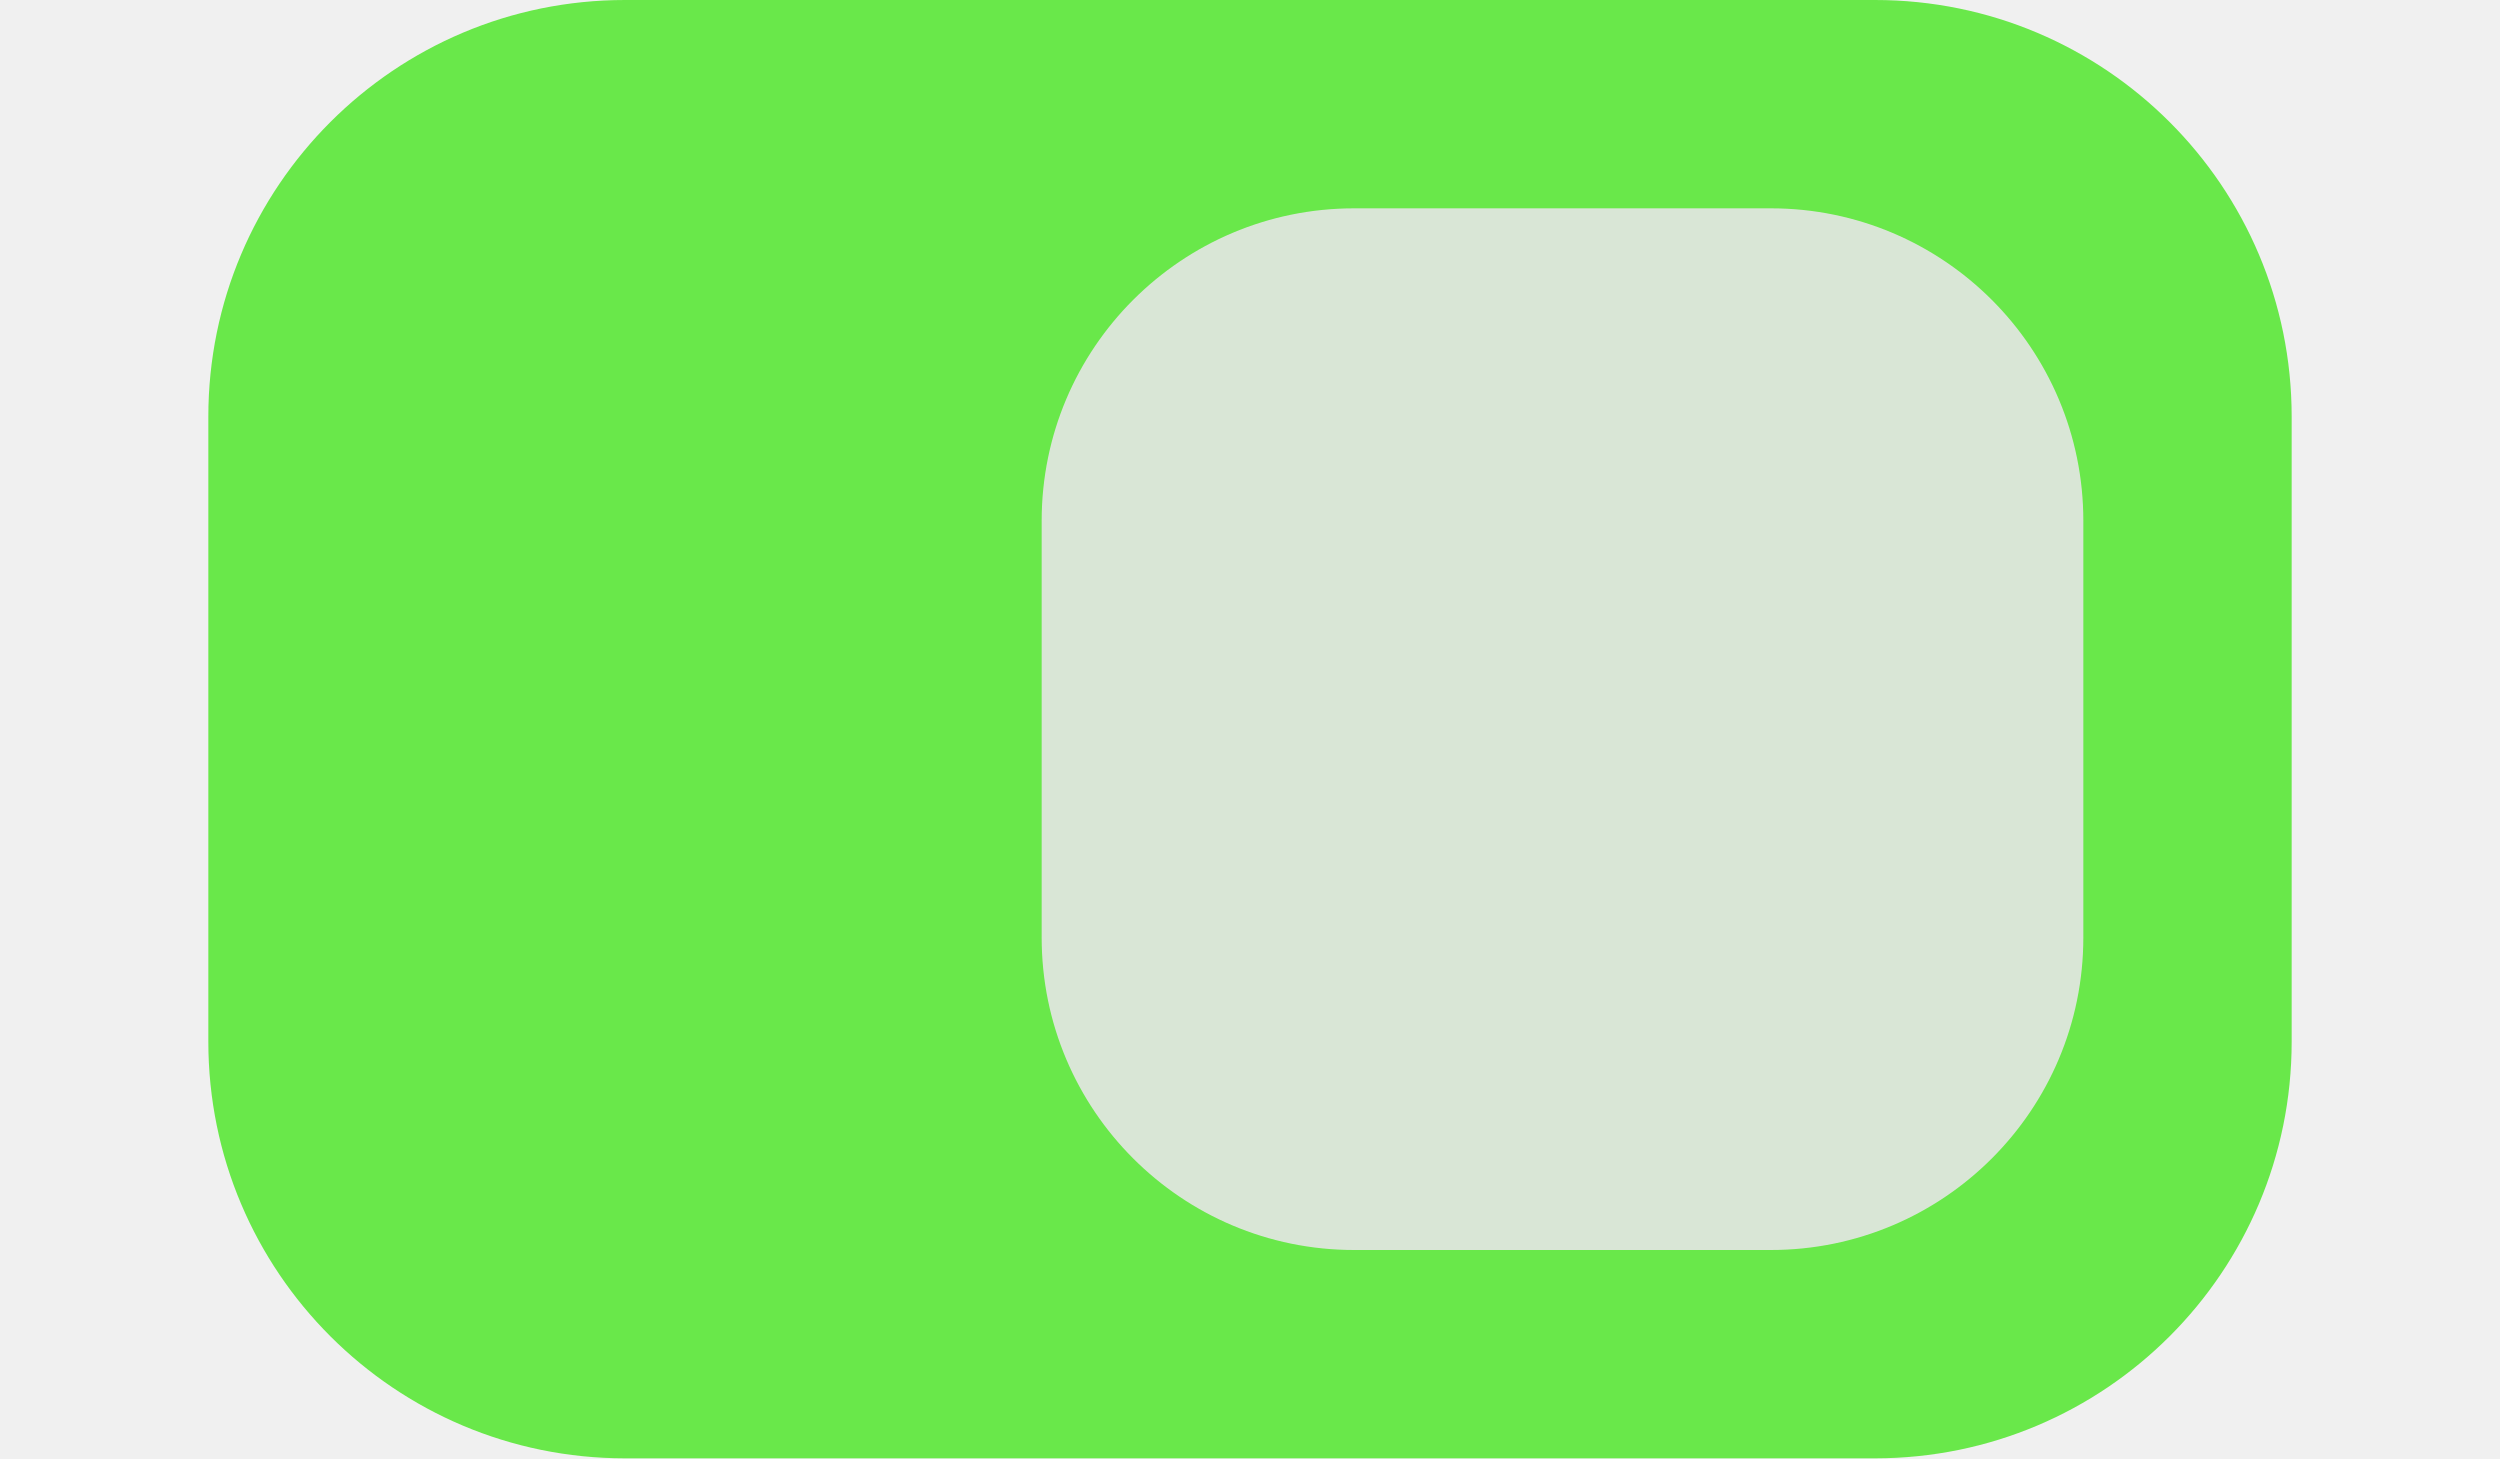
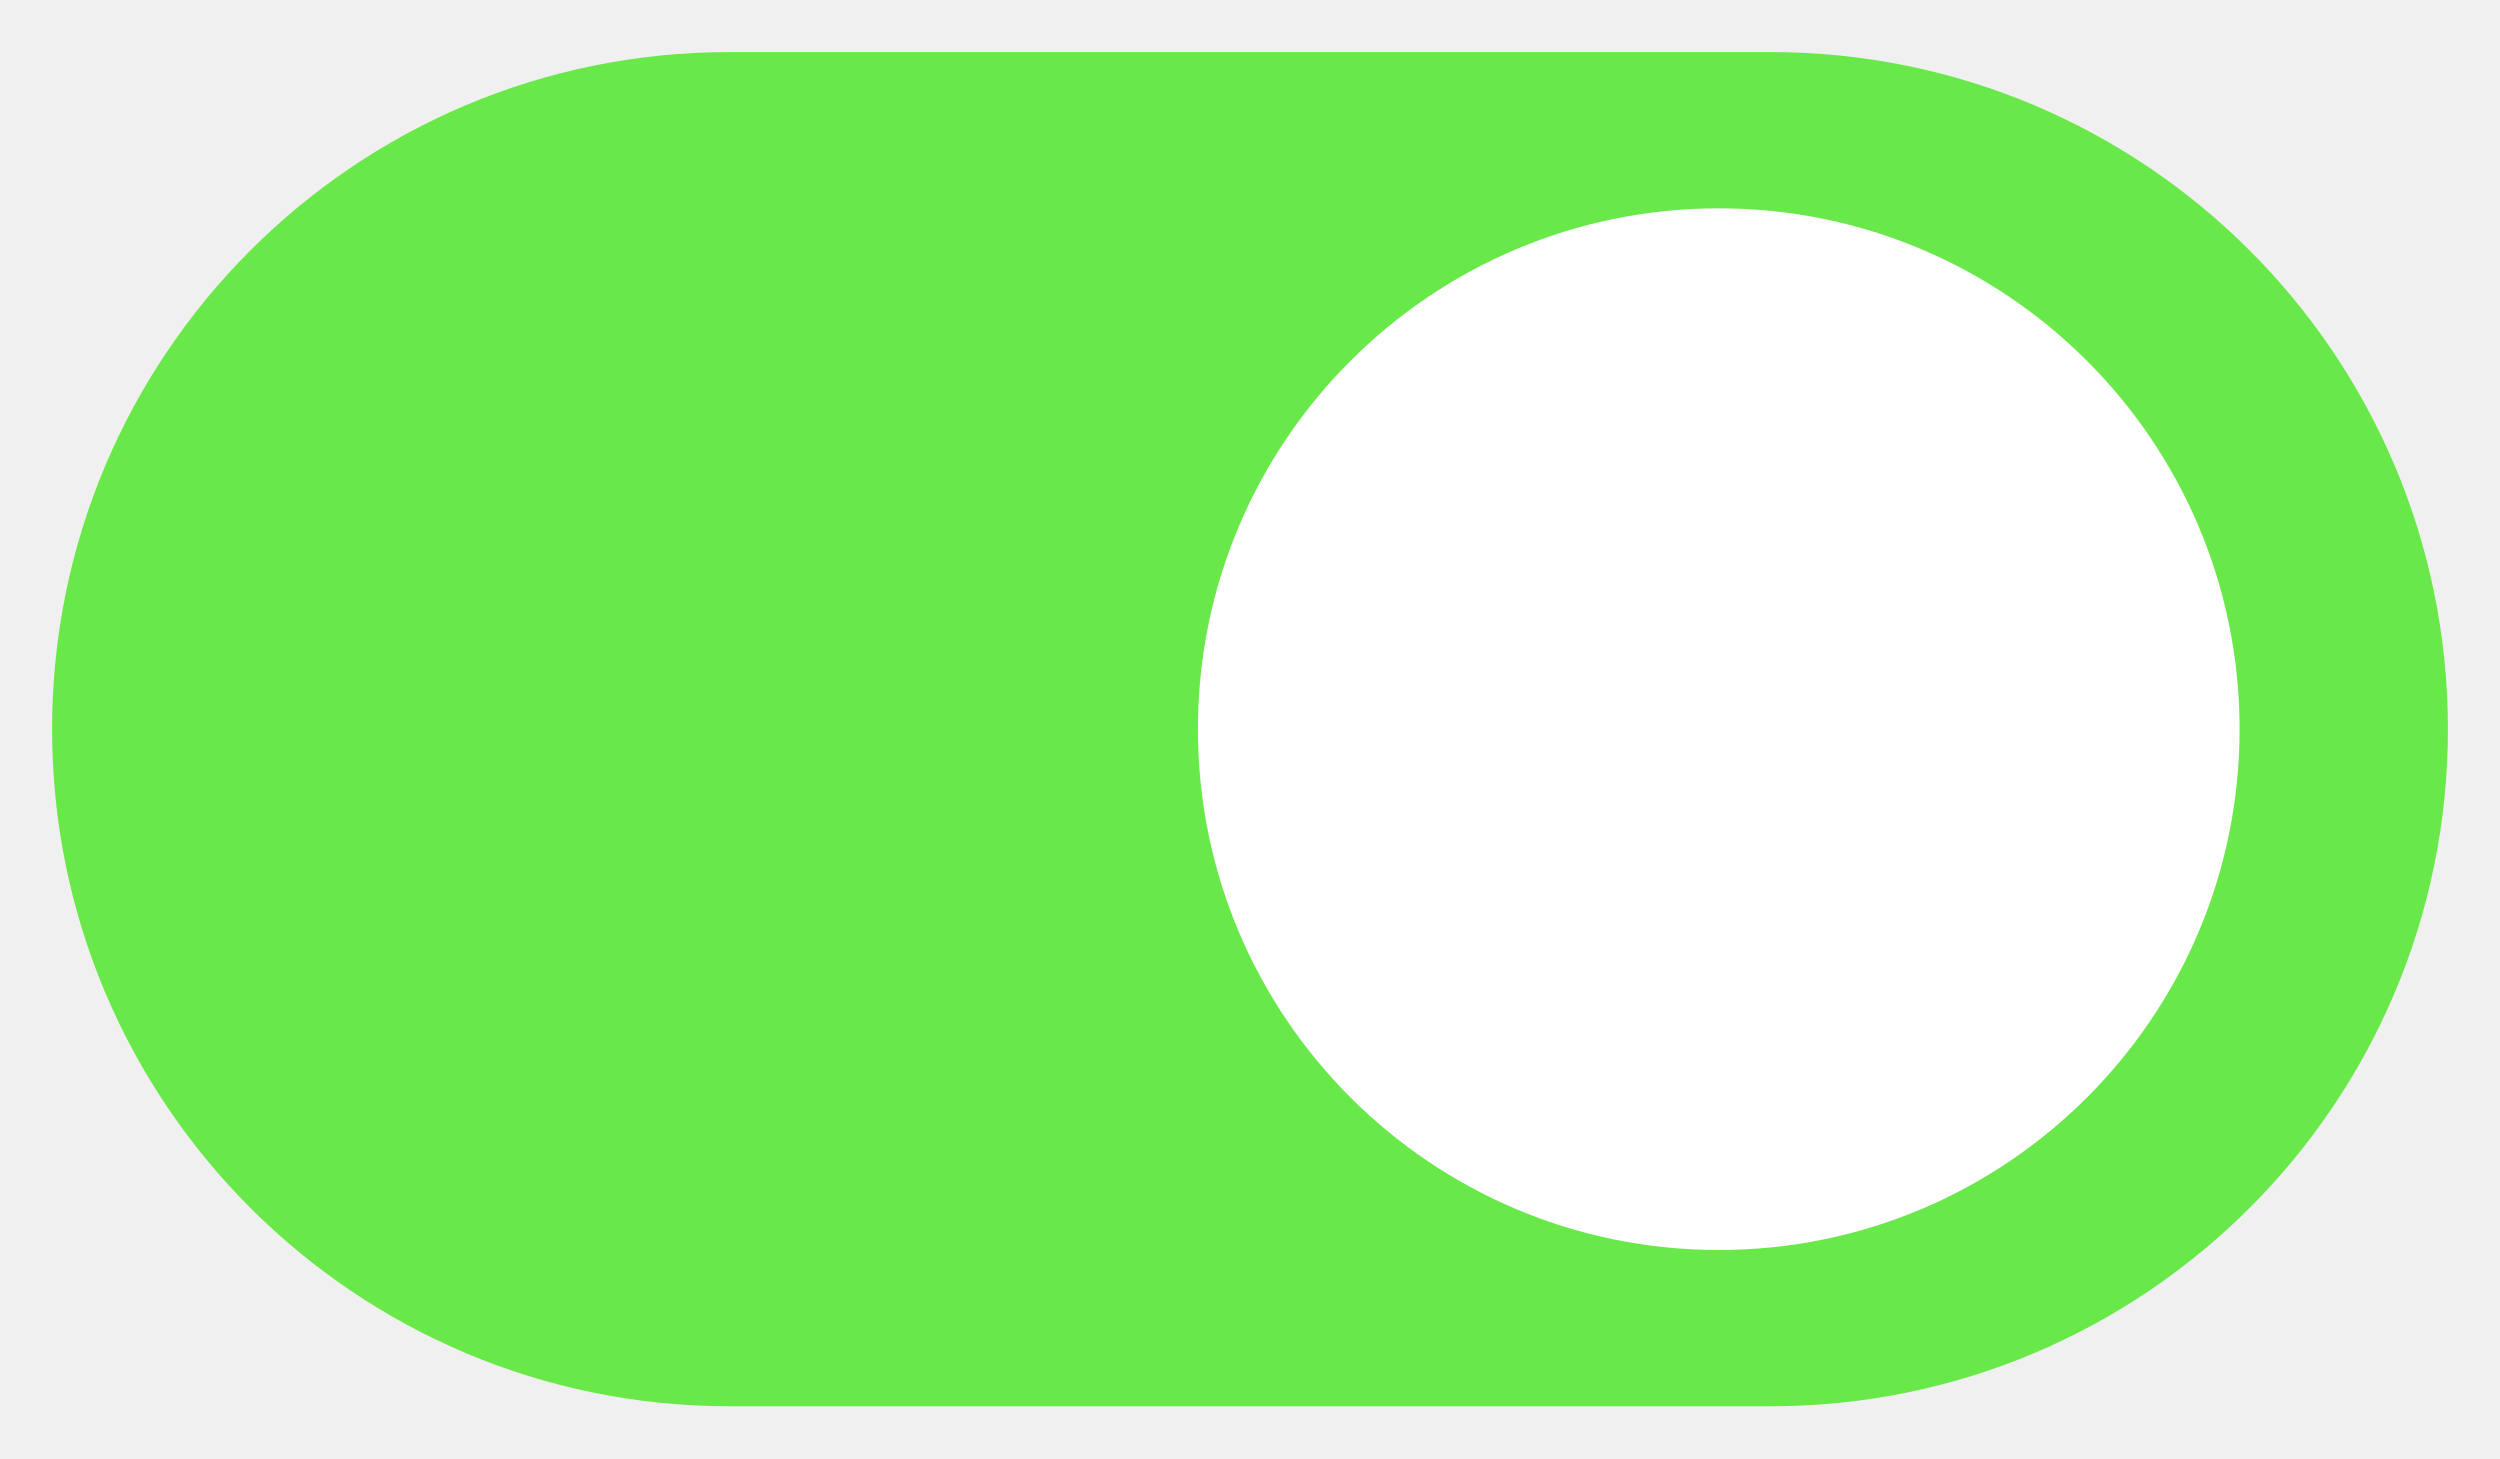
<svg xmlns="http://www.w3.org/2000/svg" width="24" height="14" viewBox="0 0 24 14">
-   <rect x="2" width="20" height="14" rx="4" style="fill:#69E84A" />
-   <rect x="10" y="2" width="10" height="10" rx="3" style="fill:#e6e6e6;opacity:0.9" />
+   <rect x="0.5" y="0.5" width="23" height="13" rx="6.5" style="fill:#69E84A" />
+   <circle cx="16.5" cy="7" r="5" style="fill:#FFFFFF" />
</svg>
